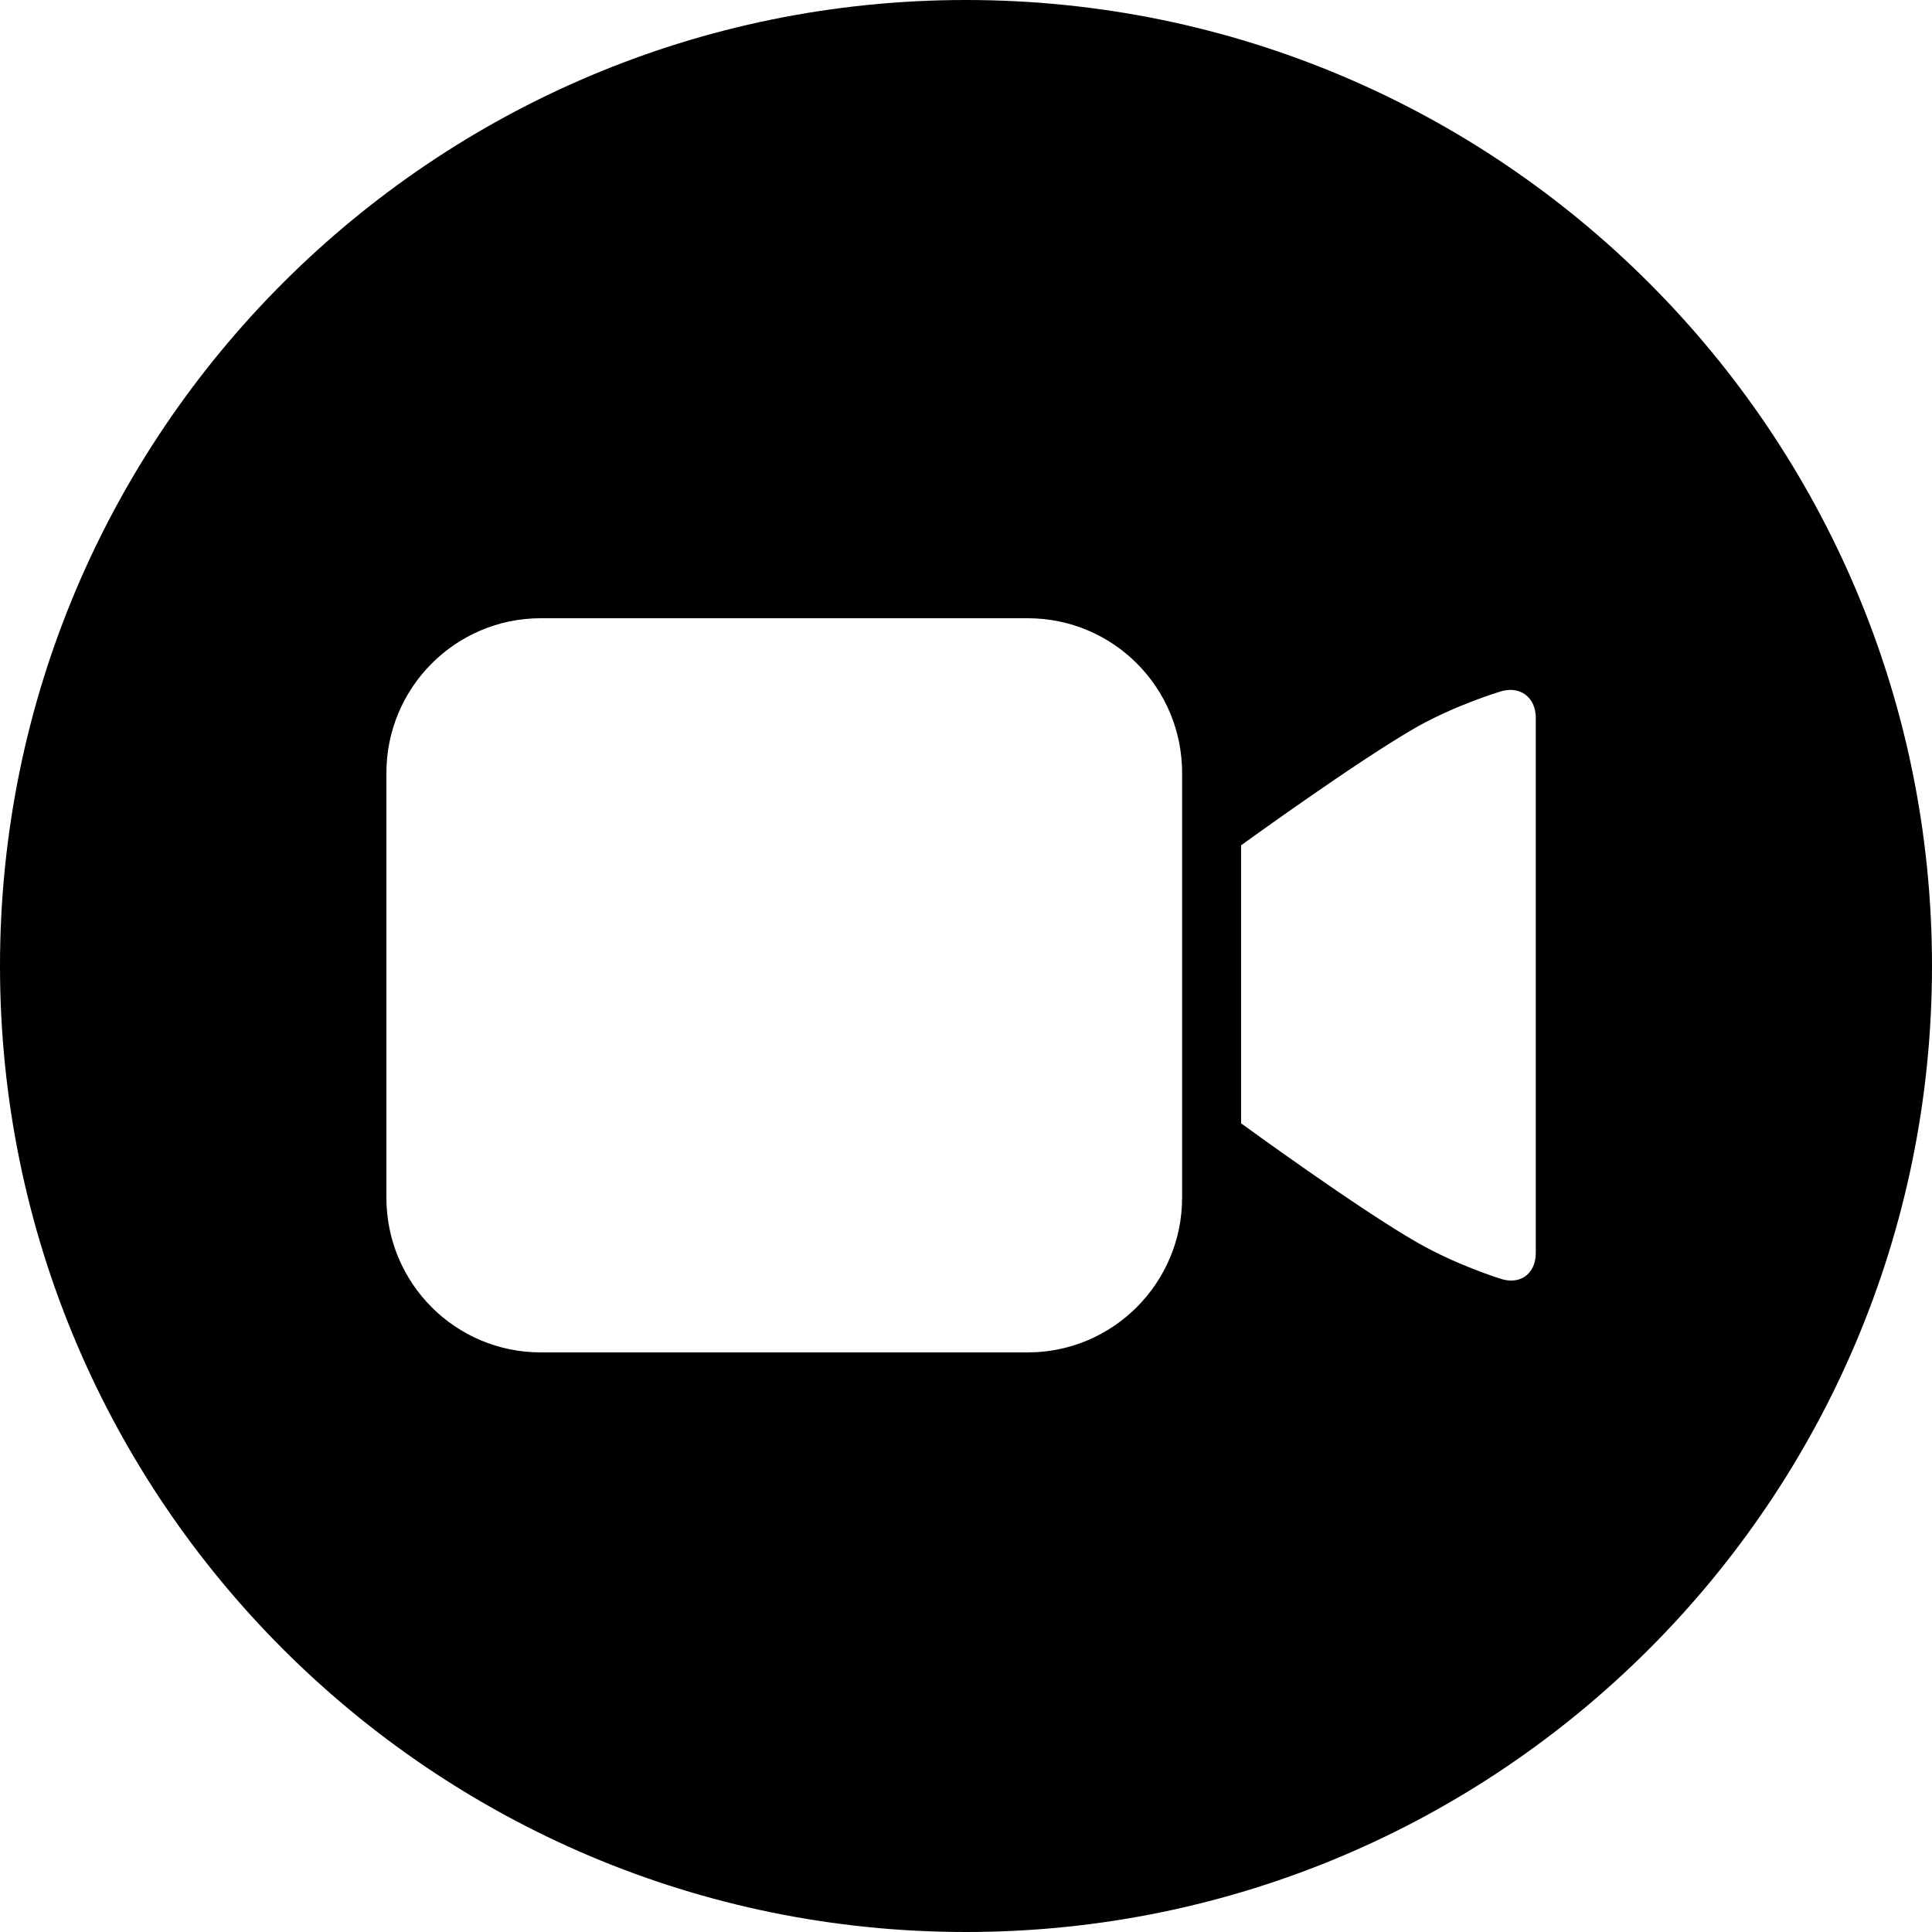
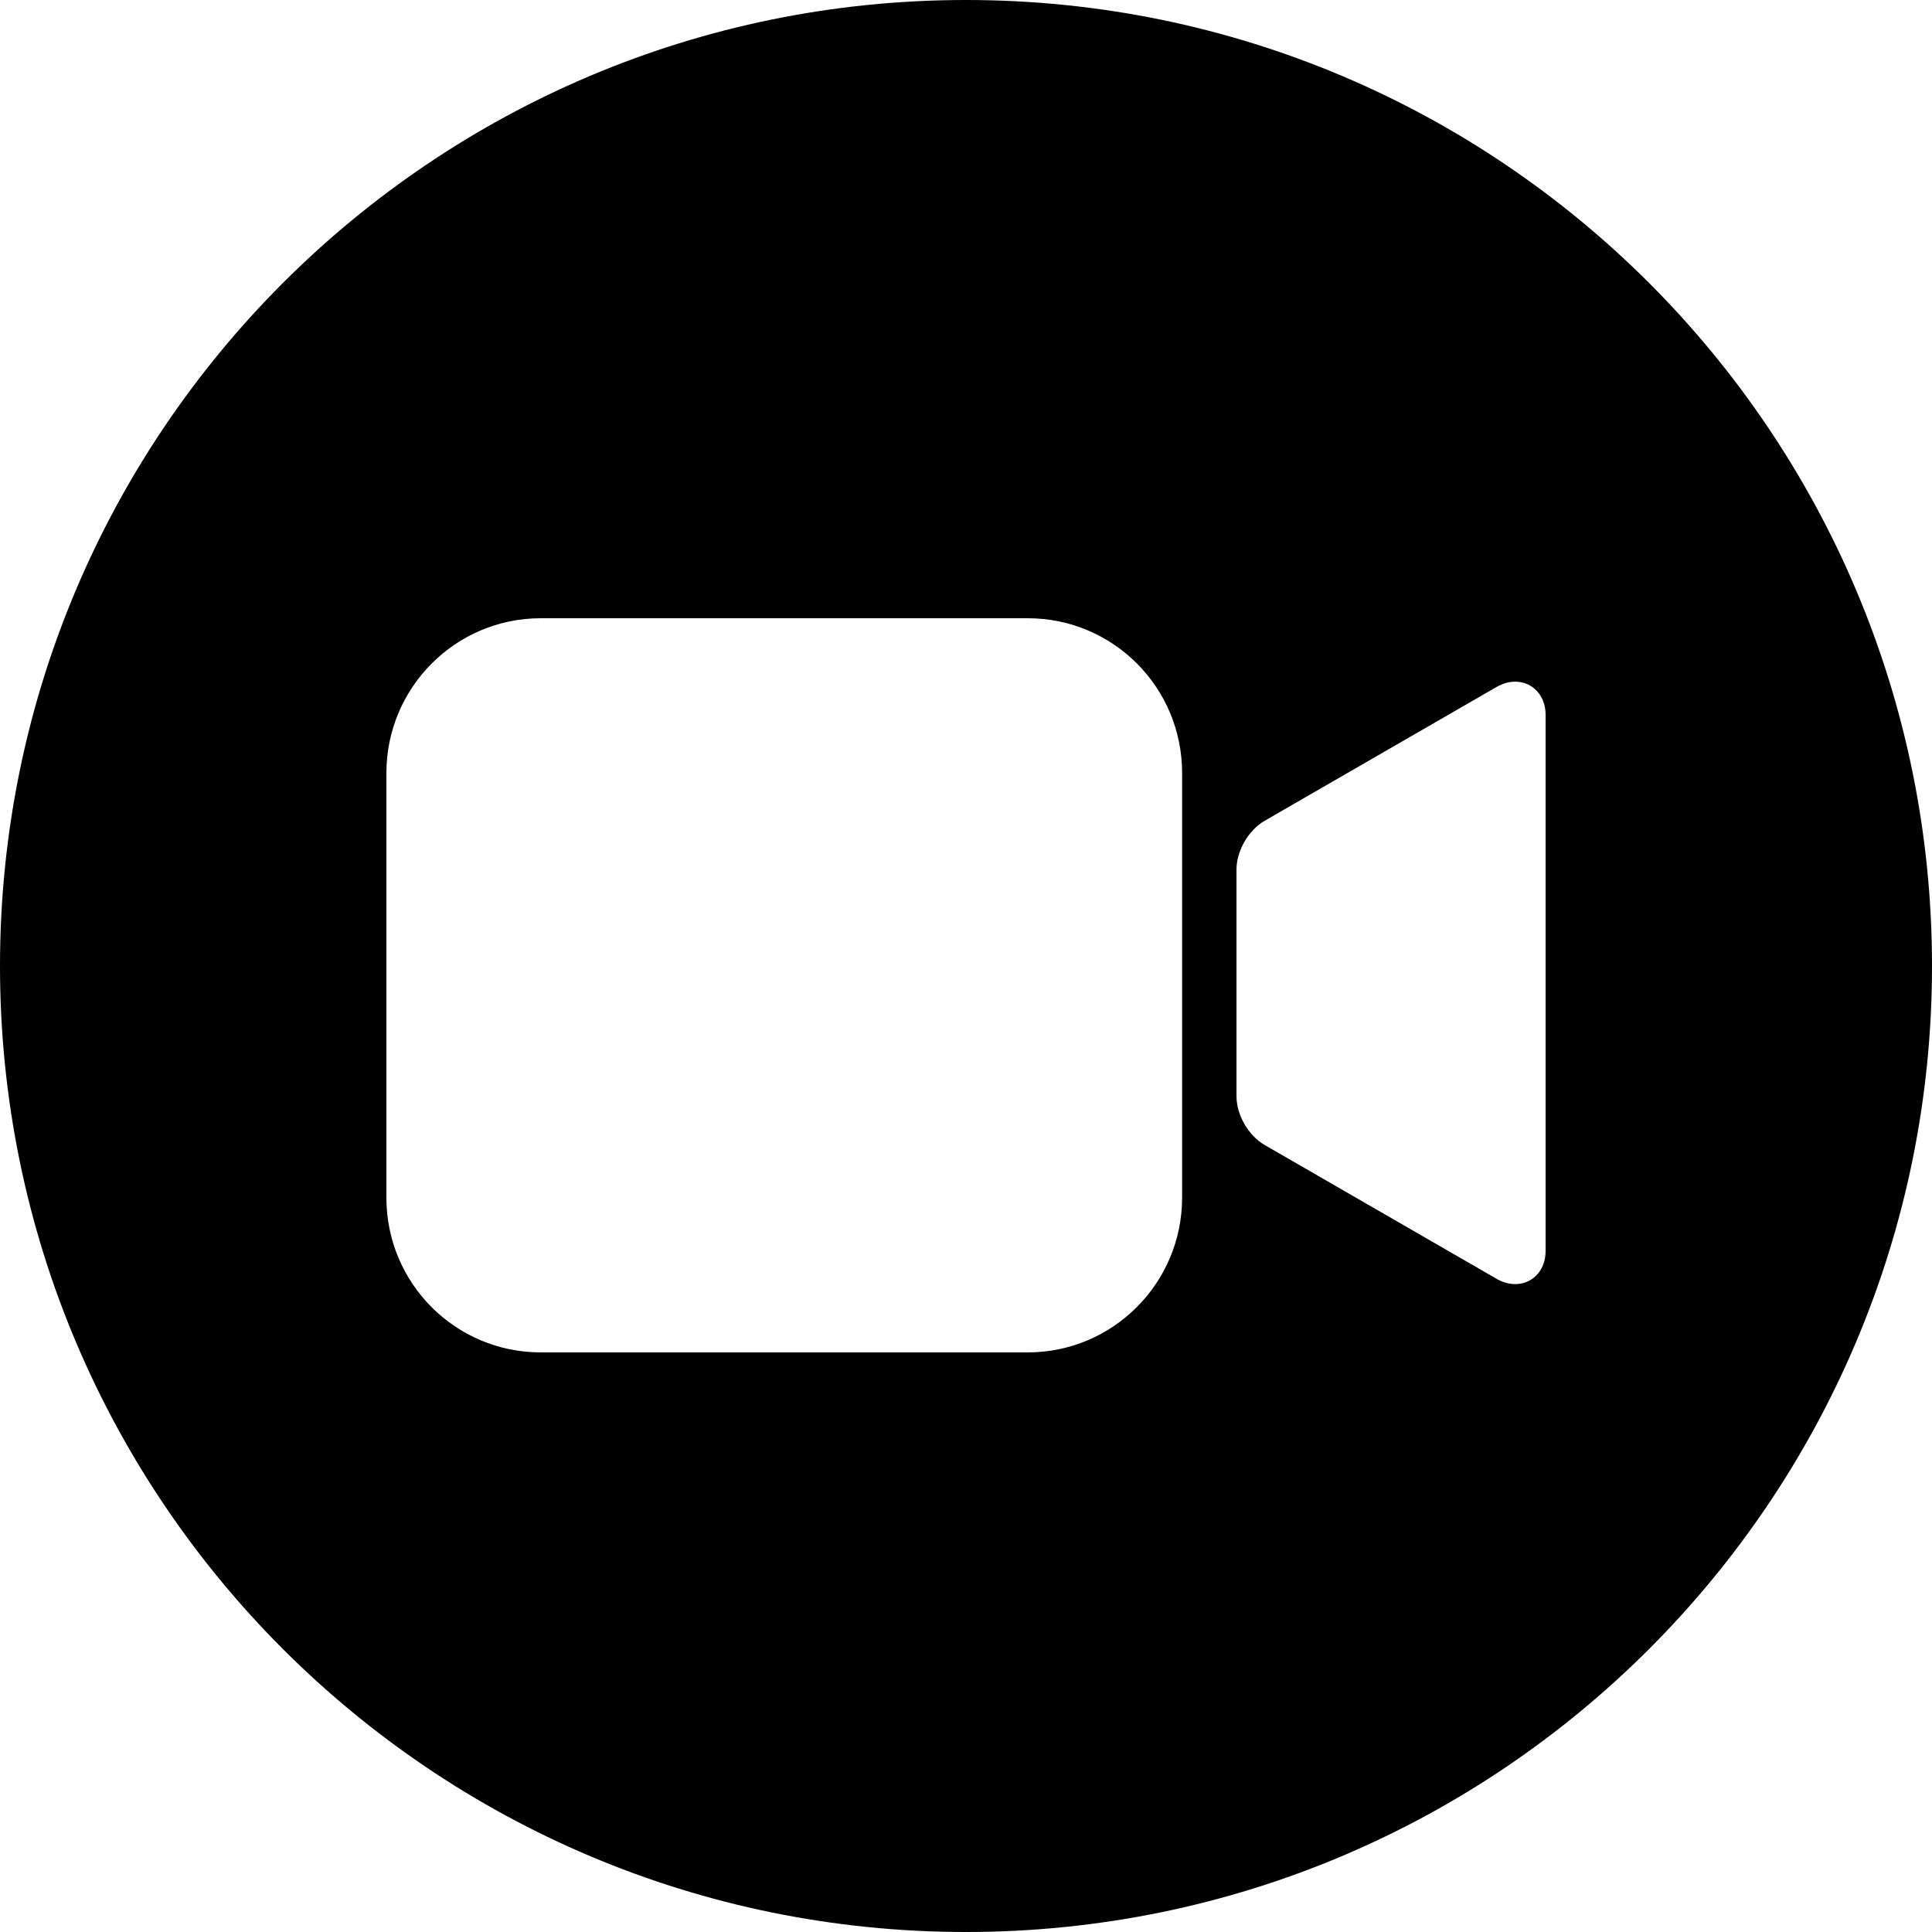
<svg xmlns="http://www.w3.org/2000/svg" width="50px" height="50px" viewBox="0 0 50 50" version="1.1">
  <defs />
  <g id="Page-1" stroke="none" stroke-width="1" fill="none" fill-rule="evenodd">
    <g id="videocam_round_fill" fill="#000000">
-       <path d="M25,50 C38.807,50 50,38.807 50,25 C50,11.193 38.807,0 25,0 C11.193,0 0,11.193 0,25 C0,38.807 11.193,50 25,50 Z M10,20.006 C10,17.794 11.791,16 13.995,16 L26.598,16 C28.805,16 30.593,17.787 30.593,20.006 L30.593,30.994 C30.593,33.206 28.802,35 26.598,35 L13.995,35 C11.789,35 10,33.213 10,30.994 L10,20.006 Z M32.119,21.877 C32.119,21.877 35.166,19.665 36.695,18.798 C37.709,18.234 38.804,17.905 38.804,17.905 C39.324,17.727 39.746,18.04 39.746,18.574 L39.746,32.426 C39.746,32.973 39.33,33.274 38.803,33.084 C38.803,33.084 37.705,32.742 36.695,32.166 C35.163,31.293 32.119,29.071 32.119,29.071 L32.119,21.877 Z" id="Combined-Shape" />
+       <path d="M25,50 C38.807,50 50,38.807 50,25 C50,11.193 38.807,0 25,0 C11.193,0 0,11.193 0,25 C0,38.807 11.193,50 25,50 Z M10,20.006 C10,17.794 11.791,16 13.995,16 L26.598,16 C28.805,16 30.593,17.787 30.593,20.006 L30.593,30.994 C30.593,33.206 28.802,35 26.598,35 L13.995,35 C11.789,35 10,33.213 10,30.994 L10,20.006 Z M38.734,17.777 C39.346,17.424 40,17.795 40,18.502 L40,32.372 C40,33.083 39.345,33.449 38.734,33.097 L32.732,29.634 C32.31,29.391 32,28.857 32,28.371 L32,22.503 C32,22.018 32.311,21.483 32.732,21.24 L38.734,17.777 Z" id="Combined-Shape" />
    </g>
  </g>
</svg>
